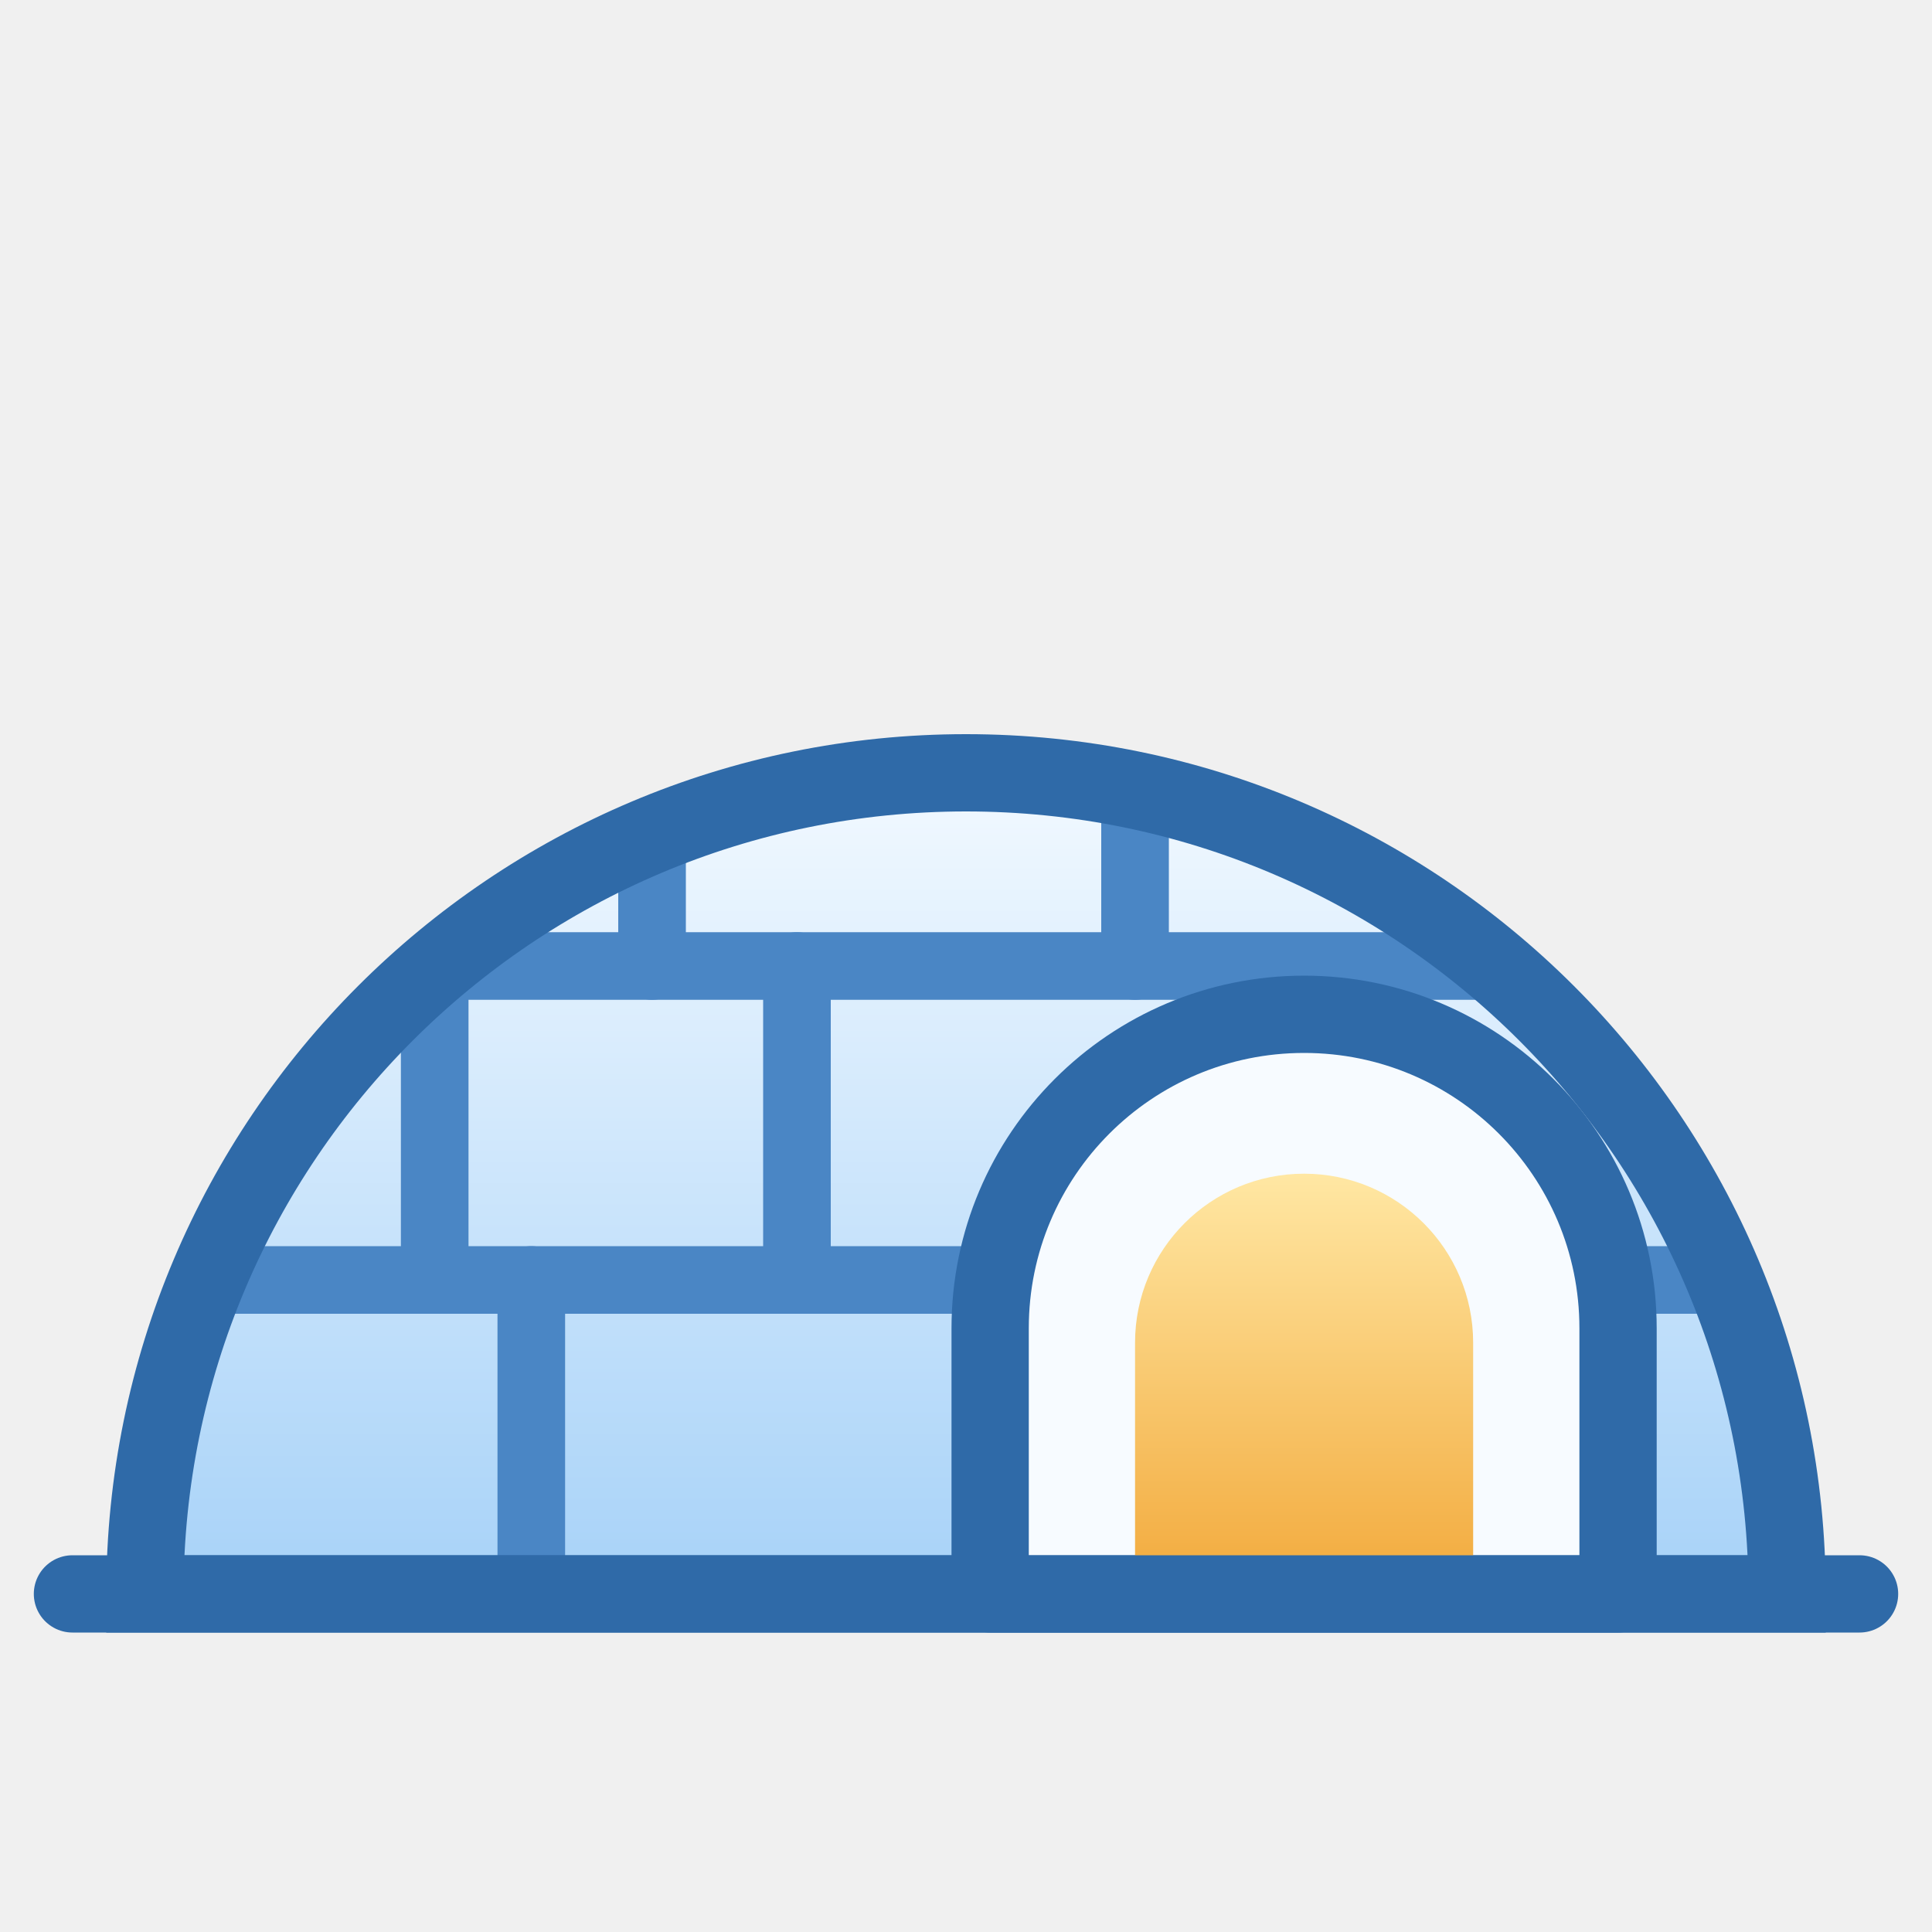
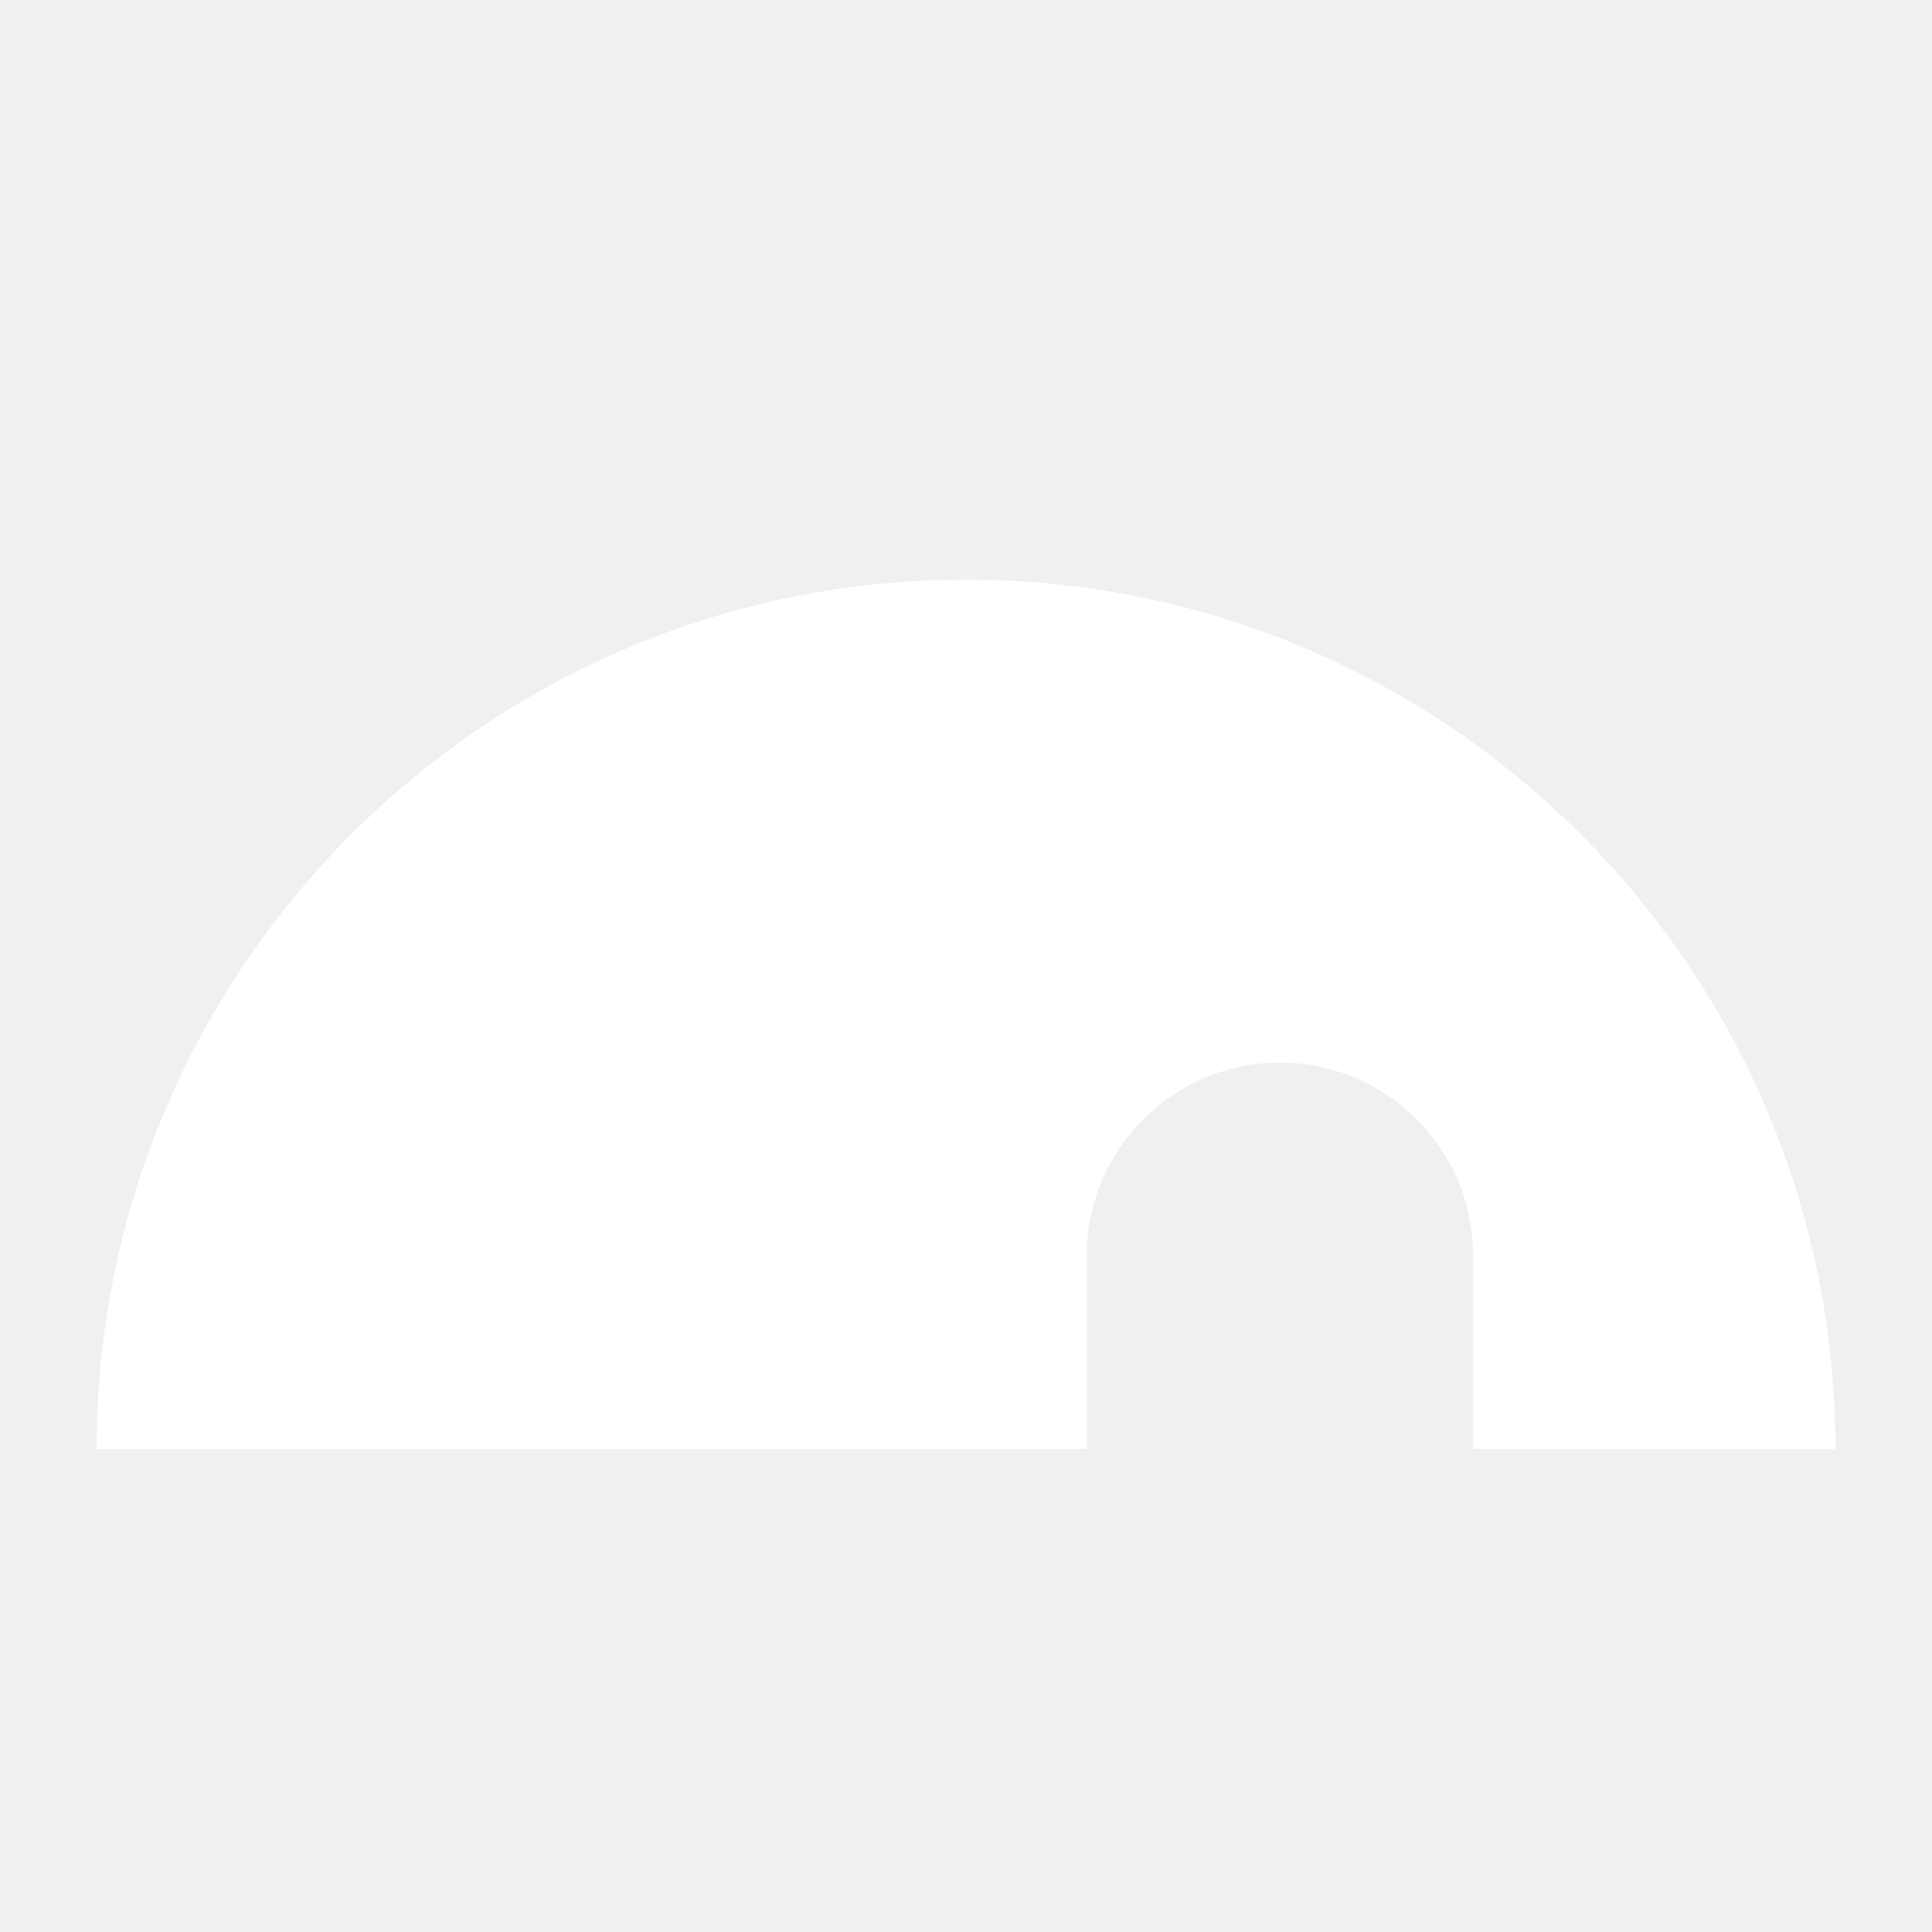
<svg xmlns="http://www.w3.org/2000/svg" viewBox="0 0 40 40" width="40" height="40" role="img" aria-label="Igloo">
-   <defs>
-     <linearGradient id="ice" x1="0" y1="0" x2="0" y2="1">
-       <stop offset="0" stop-color="#f2f9ff" />
-       <stop offset="1" stop-color="#a7d2f8" />
-     </linearGradient>
-     <linearGradient id="glow" x1="0" y1="0" x2="0" y2="1">
-       <stop offset="0" stop-color="#ffe7a3" />
-       <stop offset="1" stop-color="#f2a93b" />
-     </linearGradient>
-     <clipPath id="dome">
-       <path d="M3 33a17 17 0 0 1 34 0z" />
-     </clipPath>
-   </defs>
-   <path d="M3 33a17 17 0 0 1 34 0z" fill="url(#ice)" />
-   <g clip-path="url(#dome)" fill="none" stroke="#4a86c5" stroke-width="1.4" stroke-linecap="round">
-     <path d="M0 26.5h40M0 20h40M4 13.6h32" />
-     <path d="M11 33v-6.5M16.5 26.5V20M9 26.5V20M23.5 20v-6.4M13.5 20v-6.4M20 13.6V8" />
-   </g>
-   <path d="M3 33a17 17 0 0 1 34 0z" fill="none" stroke="#2f6aa8" stroke-width="1.6" />
-   <path d="M20.5 33v-5.5a6.5 6.5 0 0 1 13 0V33z" fill="#f7fbff" stroke="#2f6aa8" stroke-width="1.6" stroke-linejoin="round" />
-   <path d="M23.5 33v-5.2a3.5 3.5 0 0 1 7 0V33z" fill="url(#glow)" />
-   <path d="M1.5 33h37" stroke="#2f6aa8" stroke-width="1.6" stroke-linecap="round" />
+   <path fill="#ffffff" d="M2 30A18 18 0 0 1 38 30H30.5V26A4 4 0 0 0 22.5 26V30Z" />
</svg>
